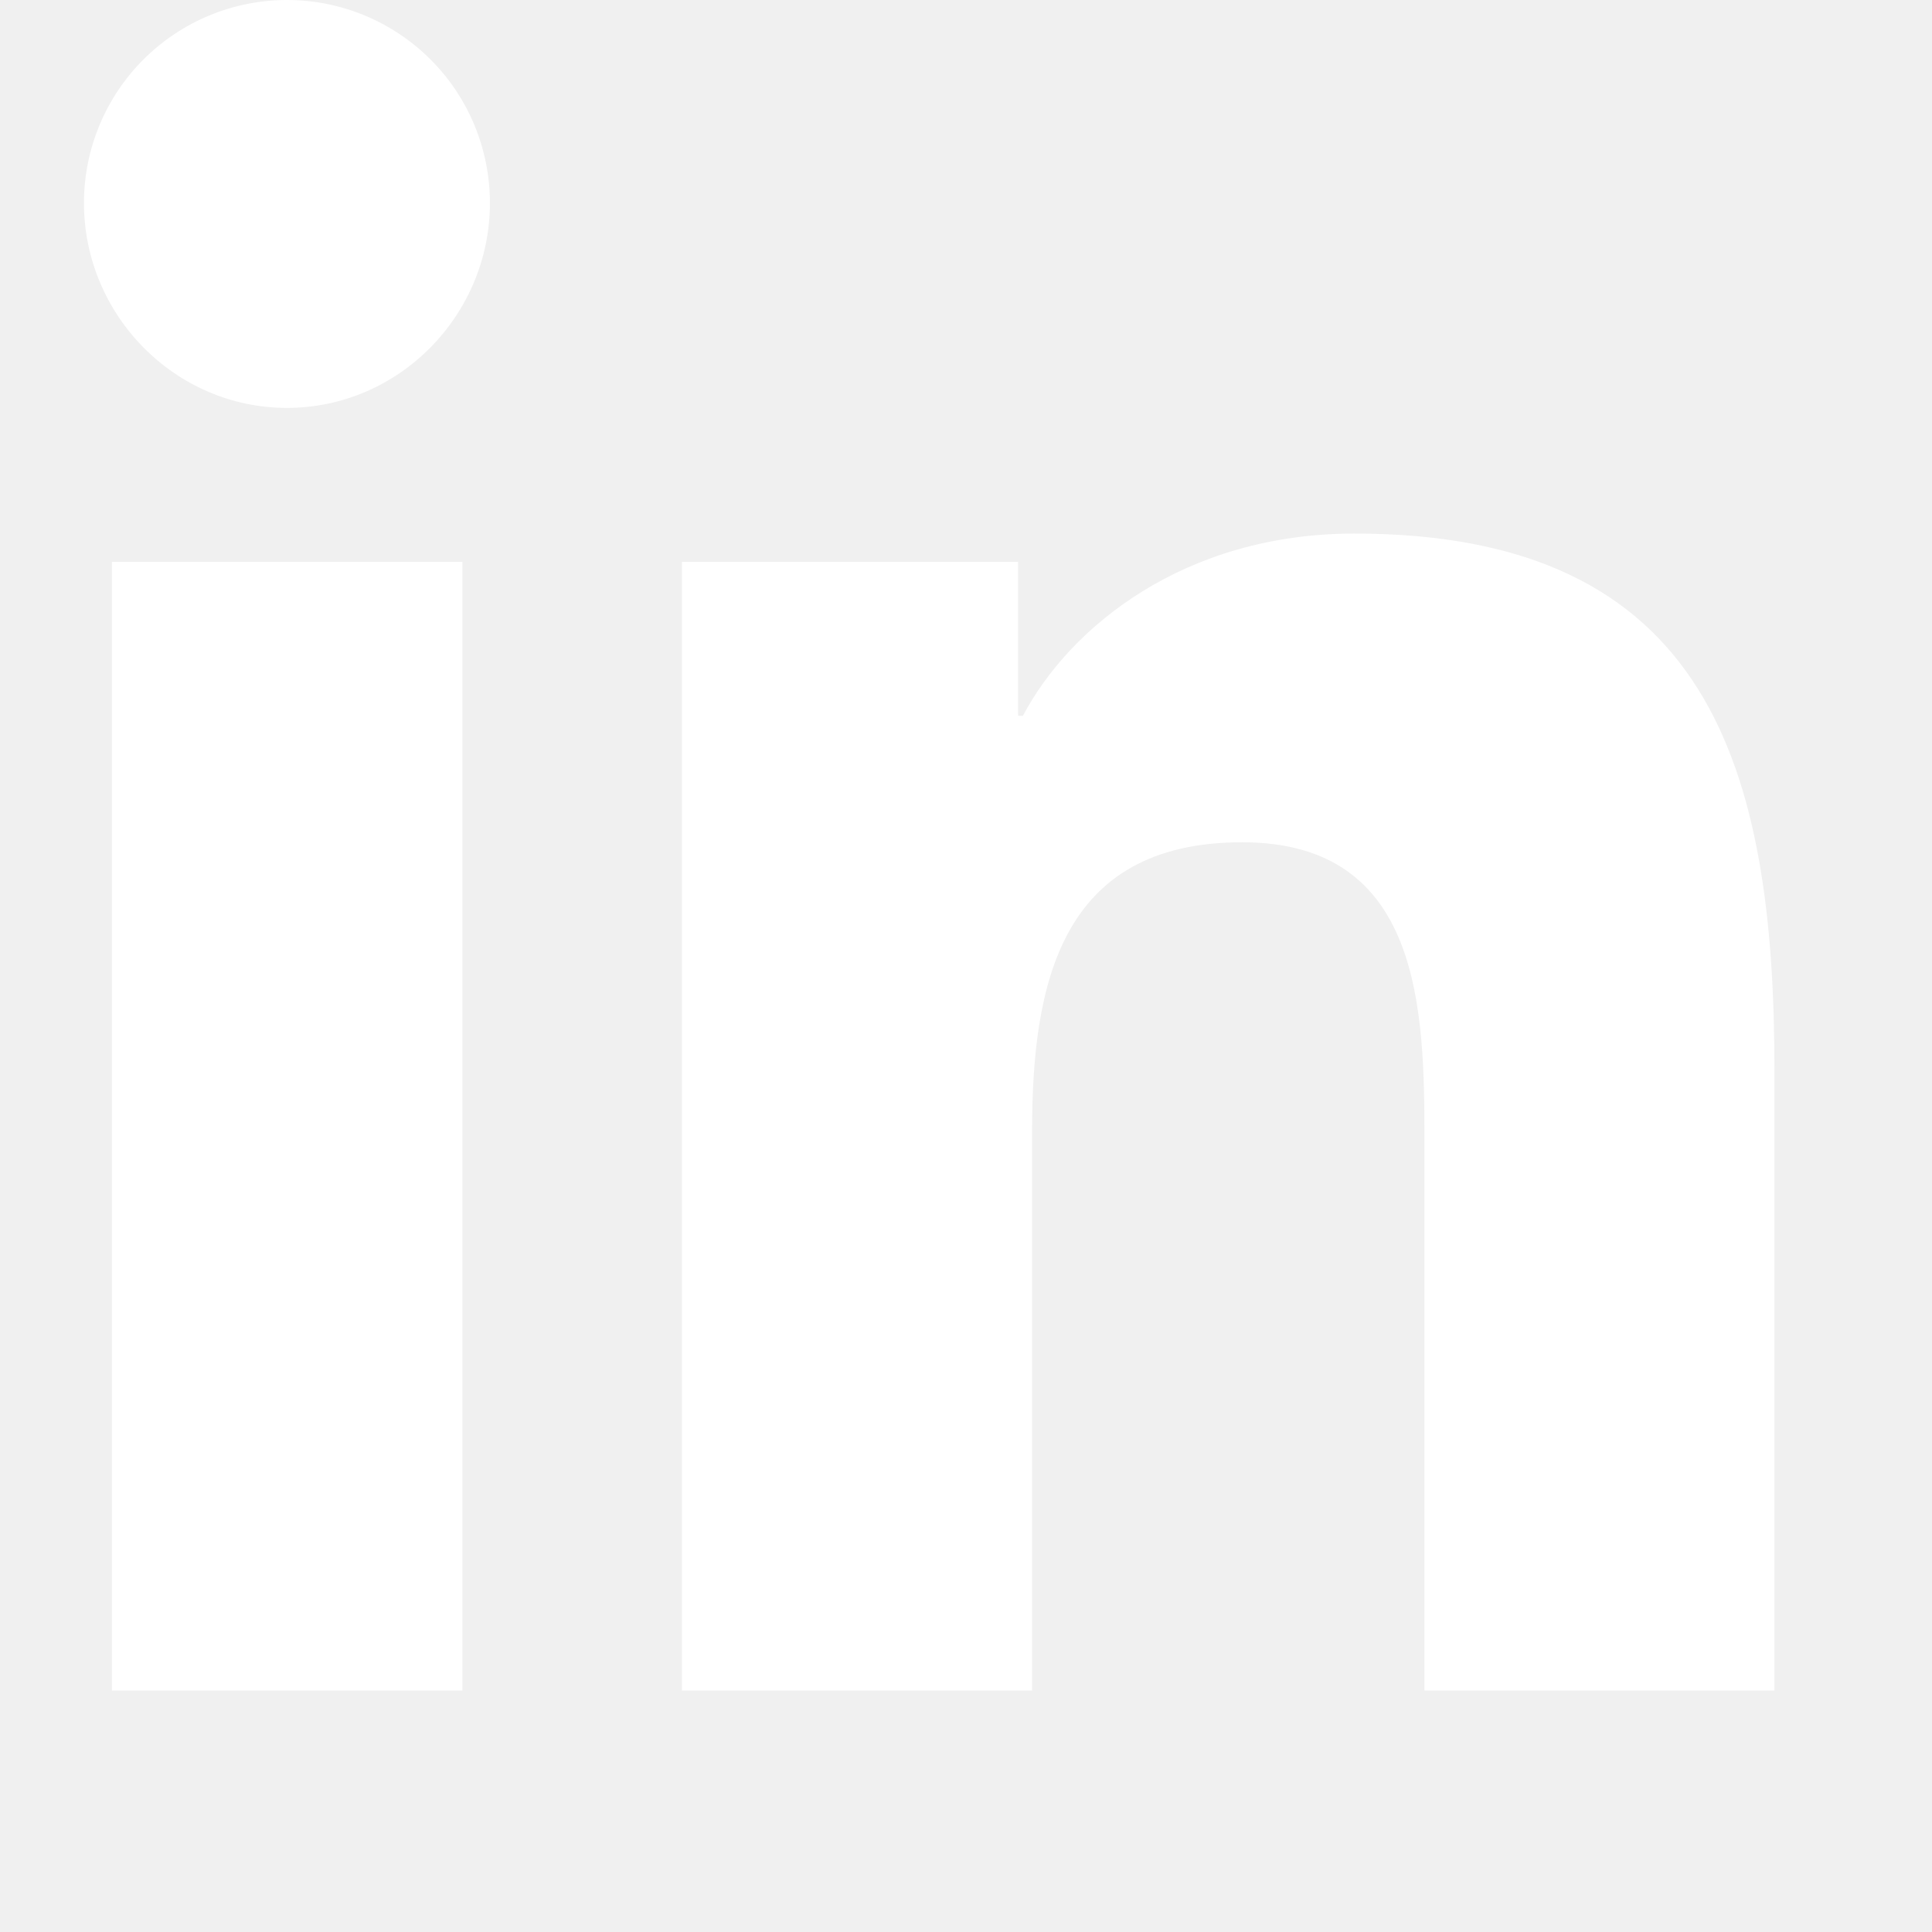
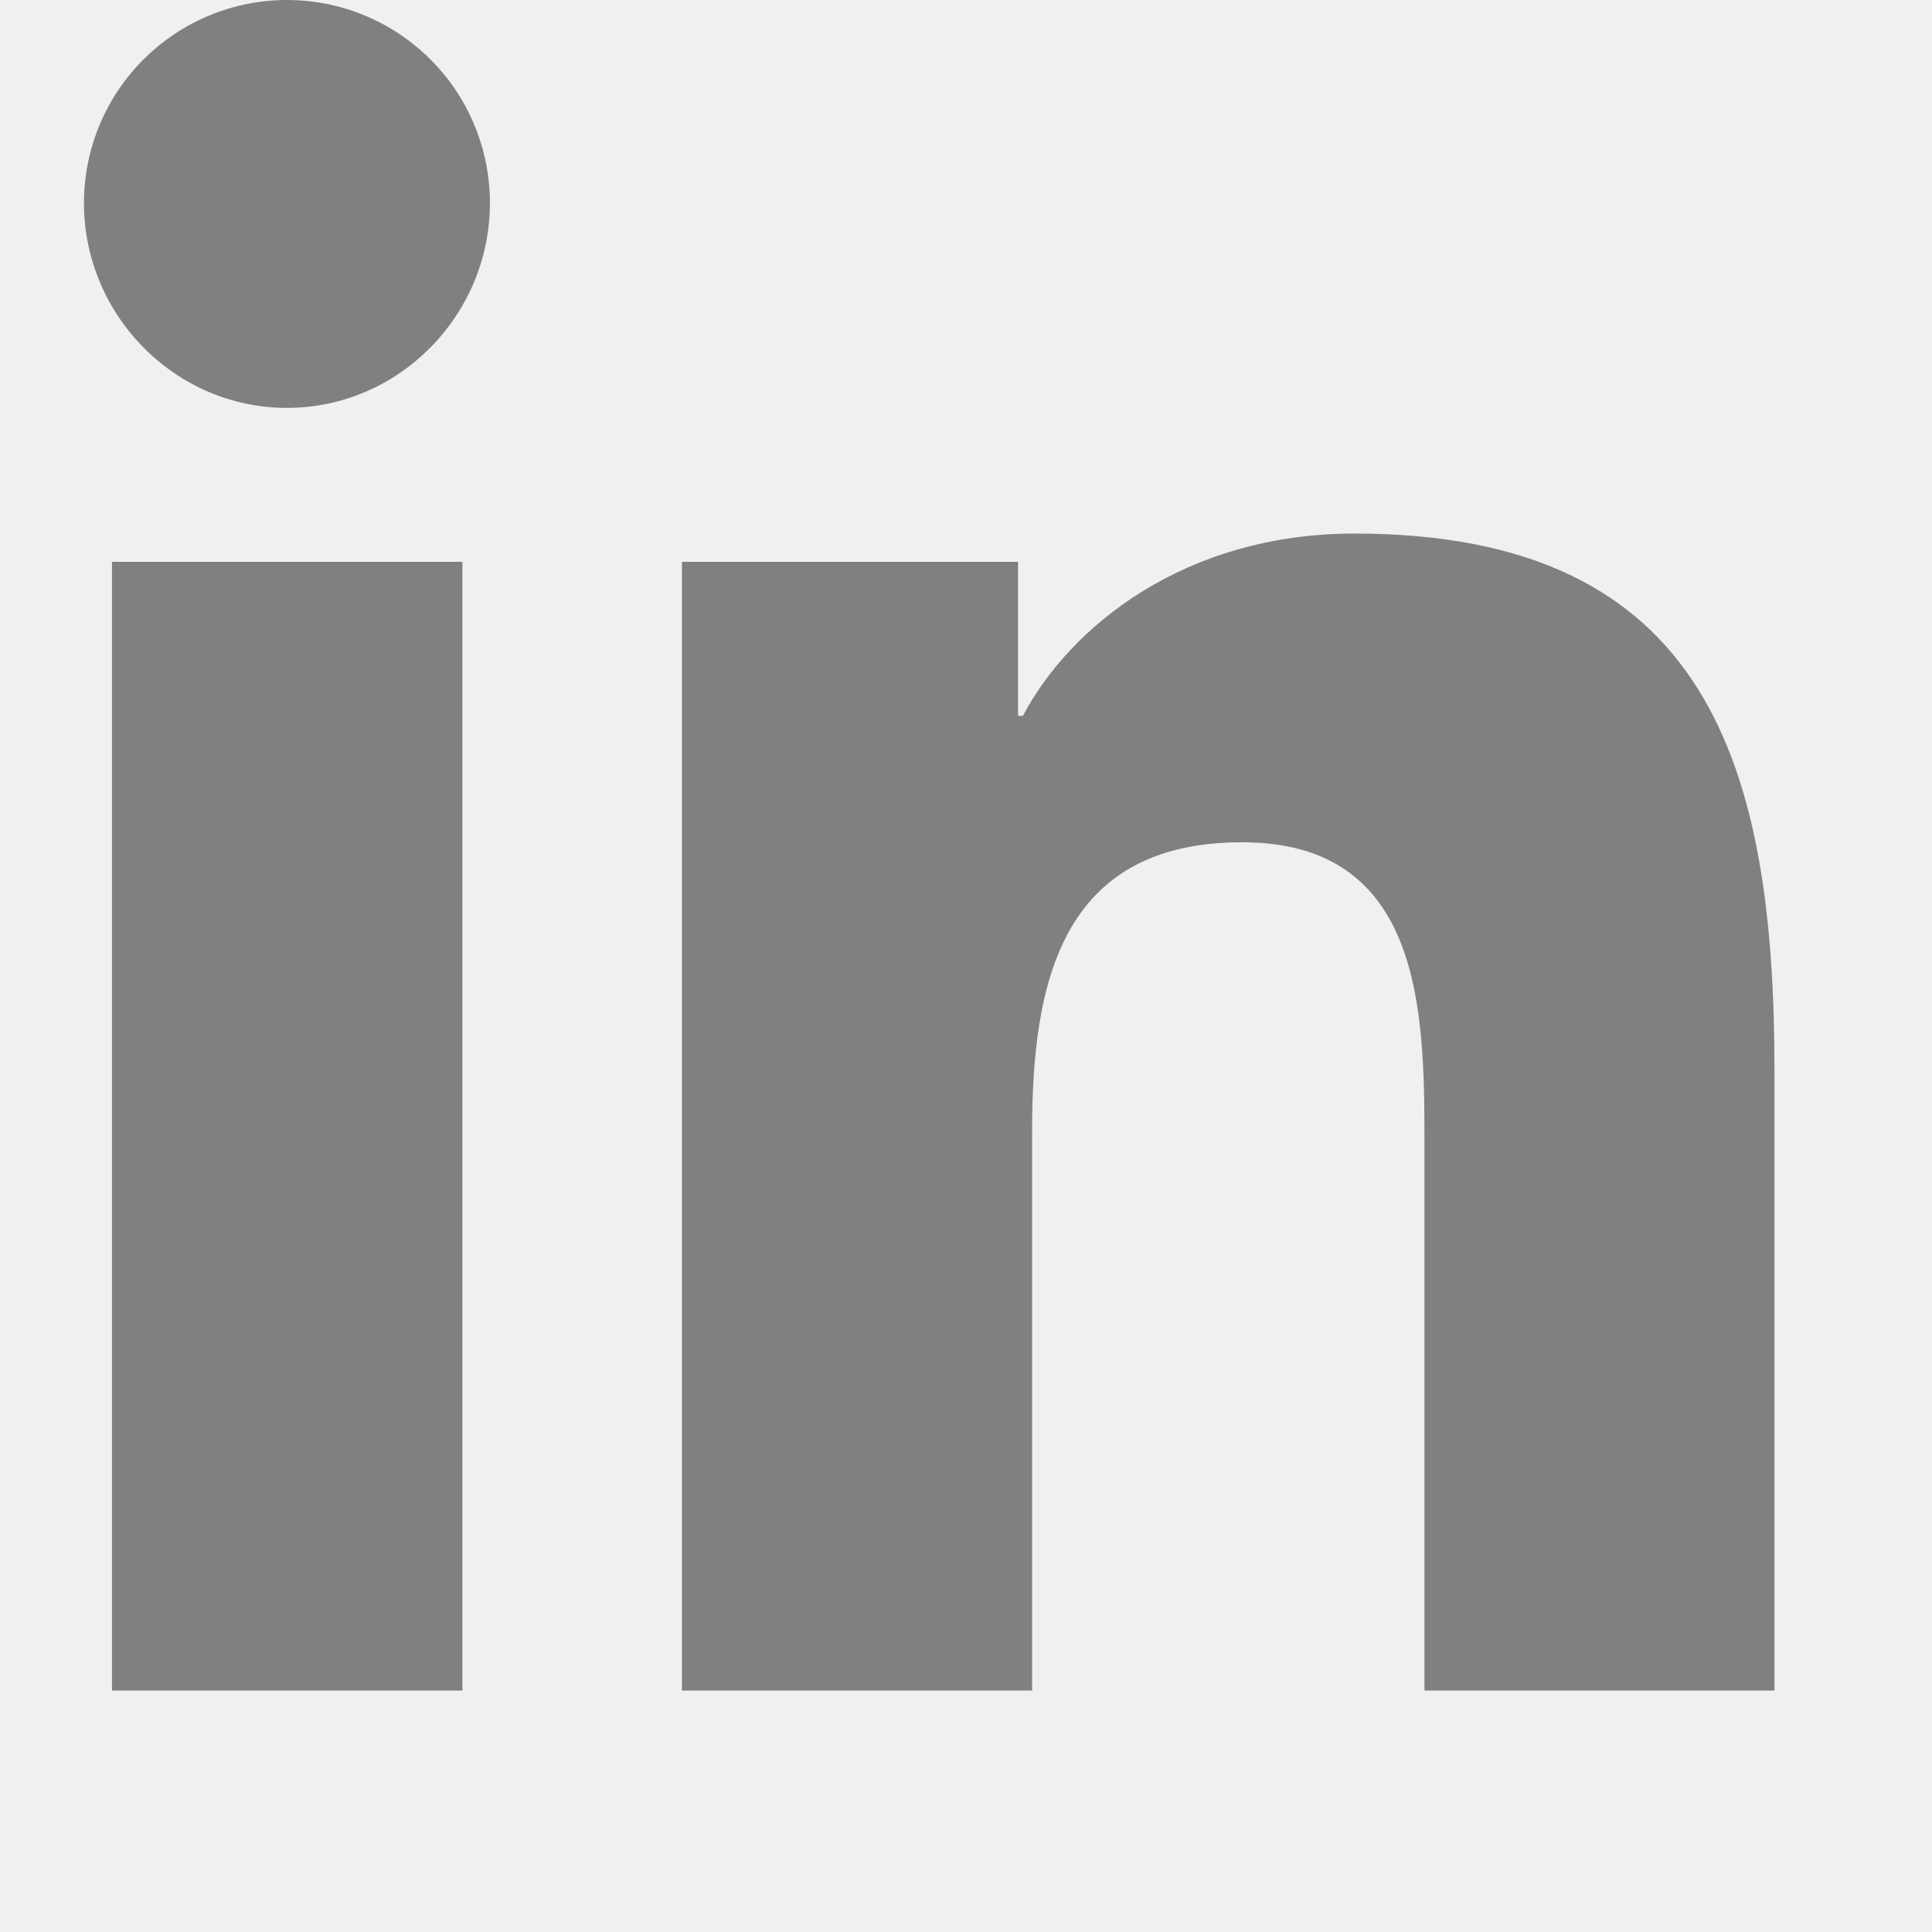
<svg xmlns="http://www.w3.org/2000/svg" width="24" height="24" viewBox="0 0 24 24" fill="none">
  <g clip-path="url(#clip0_109_470)">
-     <path d="M5.744 21H1.391V6.979H5.744V21ZM3.565 5.067C2.173 5.067 1.043 3.913 1.043 2.522C1.043 1.853 1.309 1.211 1.782 0.739C2.255 0.266 2.896 0 3.565 0C4.234 0 4.875 0.266 5.348 0.739C5.821 1.211 6.086 1.853 6.086 2.522C6.086 3.913 4.957 5.067 3.565 5.067ZM22.039 21H17.695V14.175C17.695 12.548 17.662 10.463 15.431 10.463C13.168 10.463 12.821 12.229 12.821 14.058V21H8.471V6.979H12.647V8.892H12.707C13.289 7.79 14.709 6.628 16.826 6.628C21.233 6.628 22.043 9.53 22.043 13.298V21H22.039Z" fill="#FFFFFF" />
+     <path d="M5.744 21H1.391V6.979H5.744V21ZM3.565 5.067C2.173 5.067 1.043 3.913 1.043 2.522C1.043 1.853 1.309 1.211 1.782 0.739C2.255 0.266 2.896 0 3.565 0C4.234 0 4.875 0.266 5.348 0.739C5.821 1.211 6.086 1.853 6.086 2.522C6.086 3.913 4.957 5.067 3.565 5.067ZM22.039 21H17.695V14.175C17.695 12.548 17.662 10.463 15.431 10.463C13.168 10.463 12.821 12.229 12.821 14.058V21H8.471V6.979H12.647V8.892H12.707C13.289 7.79 14.709 6.628 16.826 6.628C21.233 6.628 22.043 9.53 22.043 13.298V21H22.039Z" fill="gray" />
  </g>
  <defs>
    <clipPath id="clip0_109_470">
      <rect width="24" height="24" fill="white" />
    </clipPath>
  </defs>
</svg>
